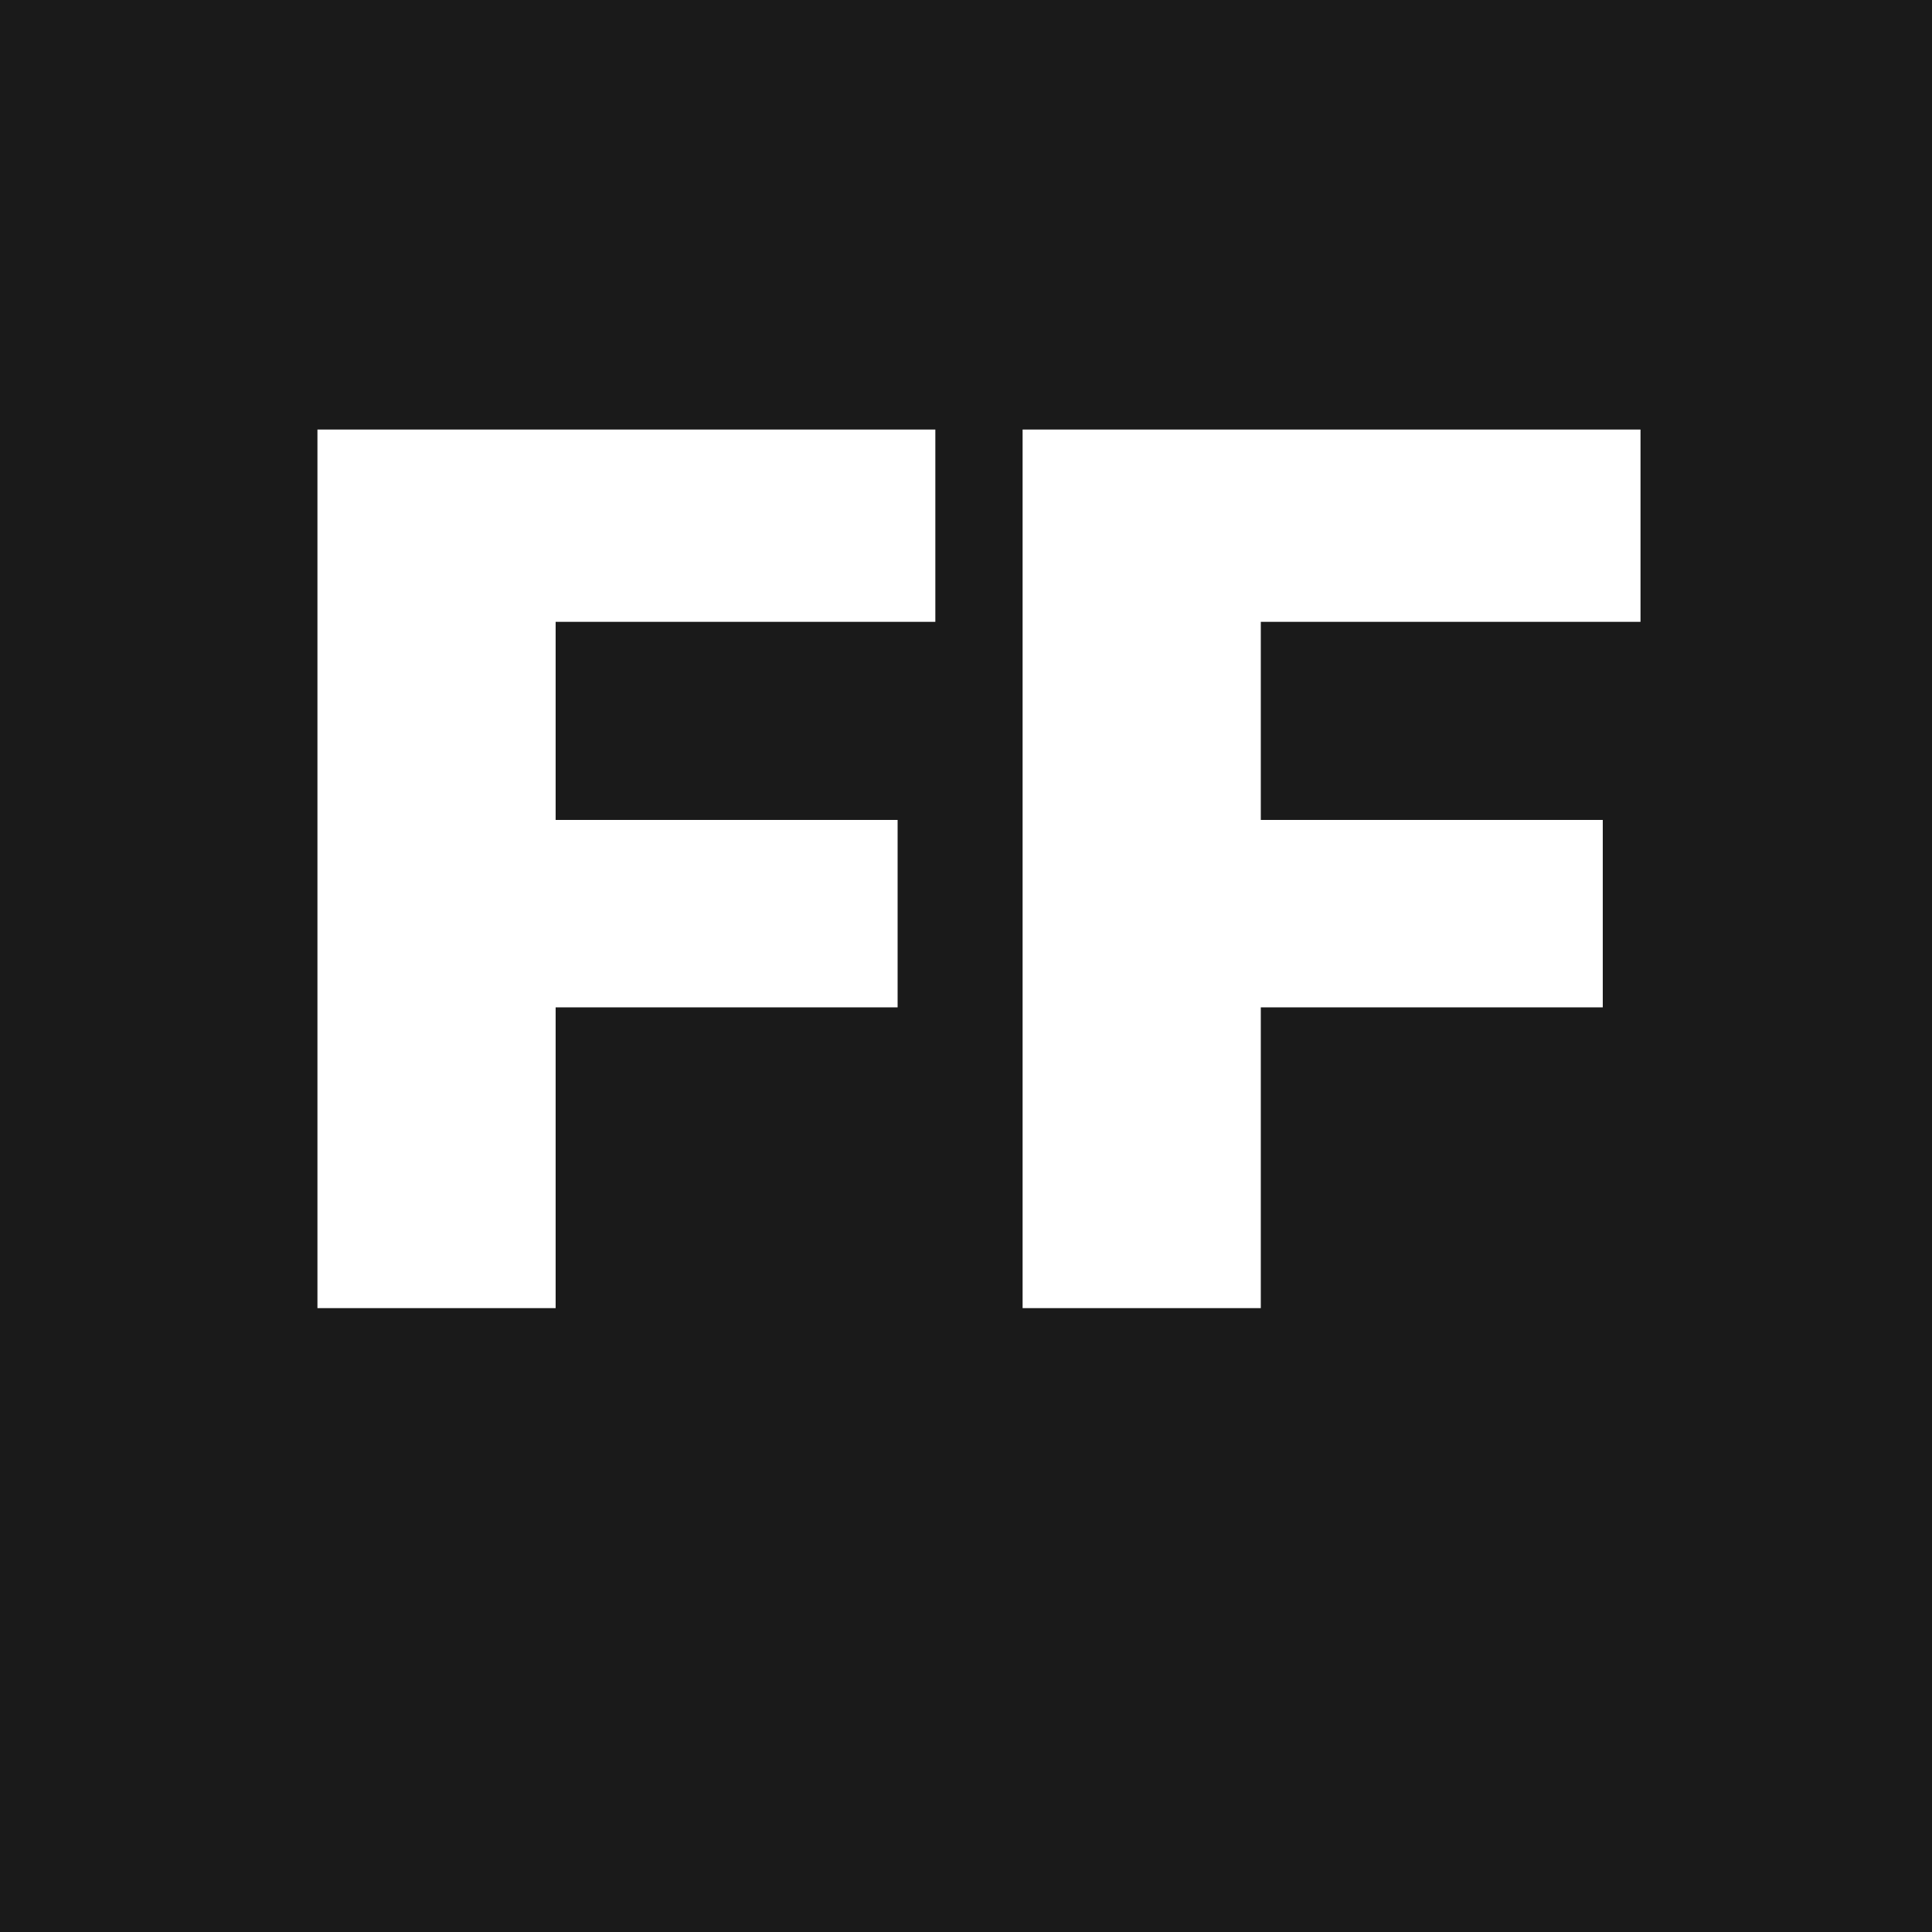
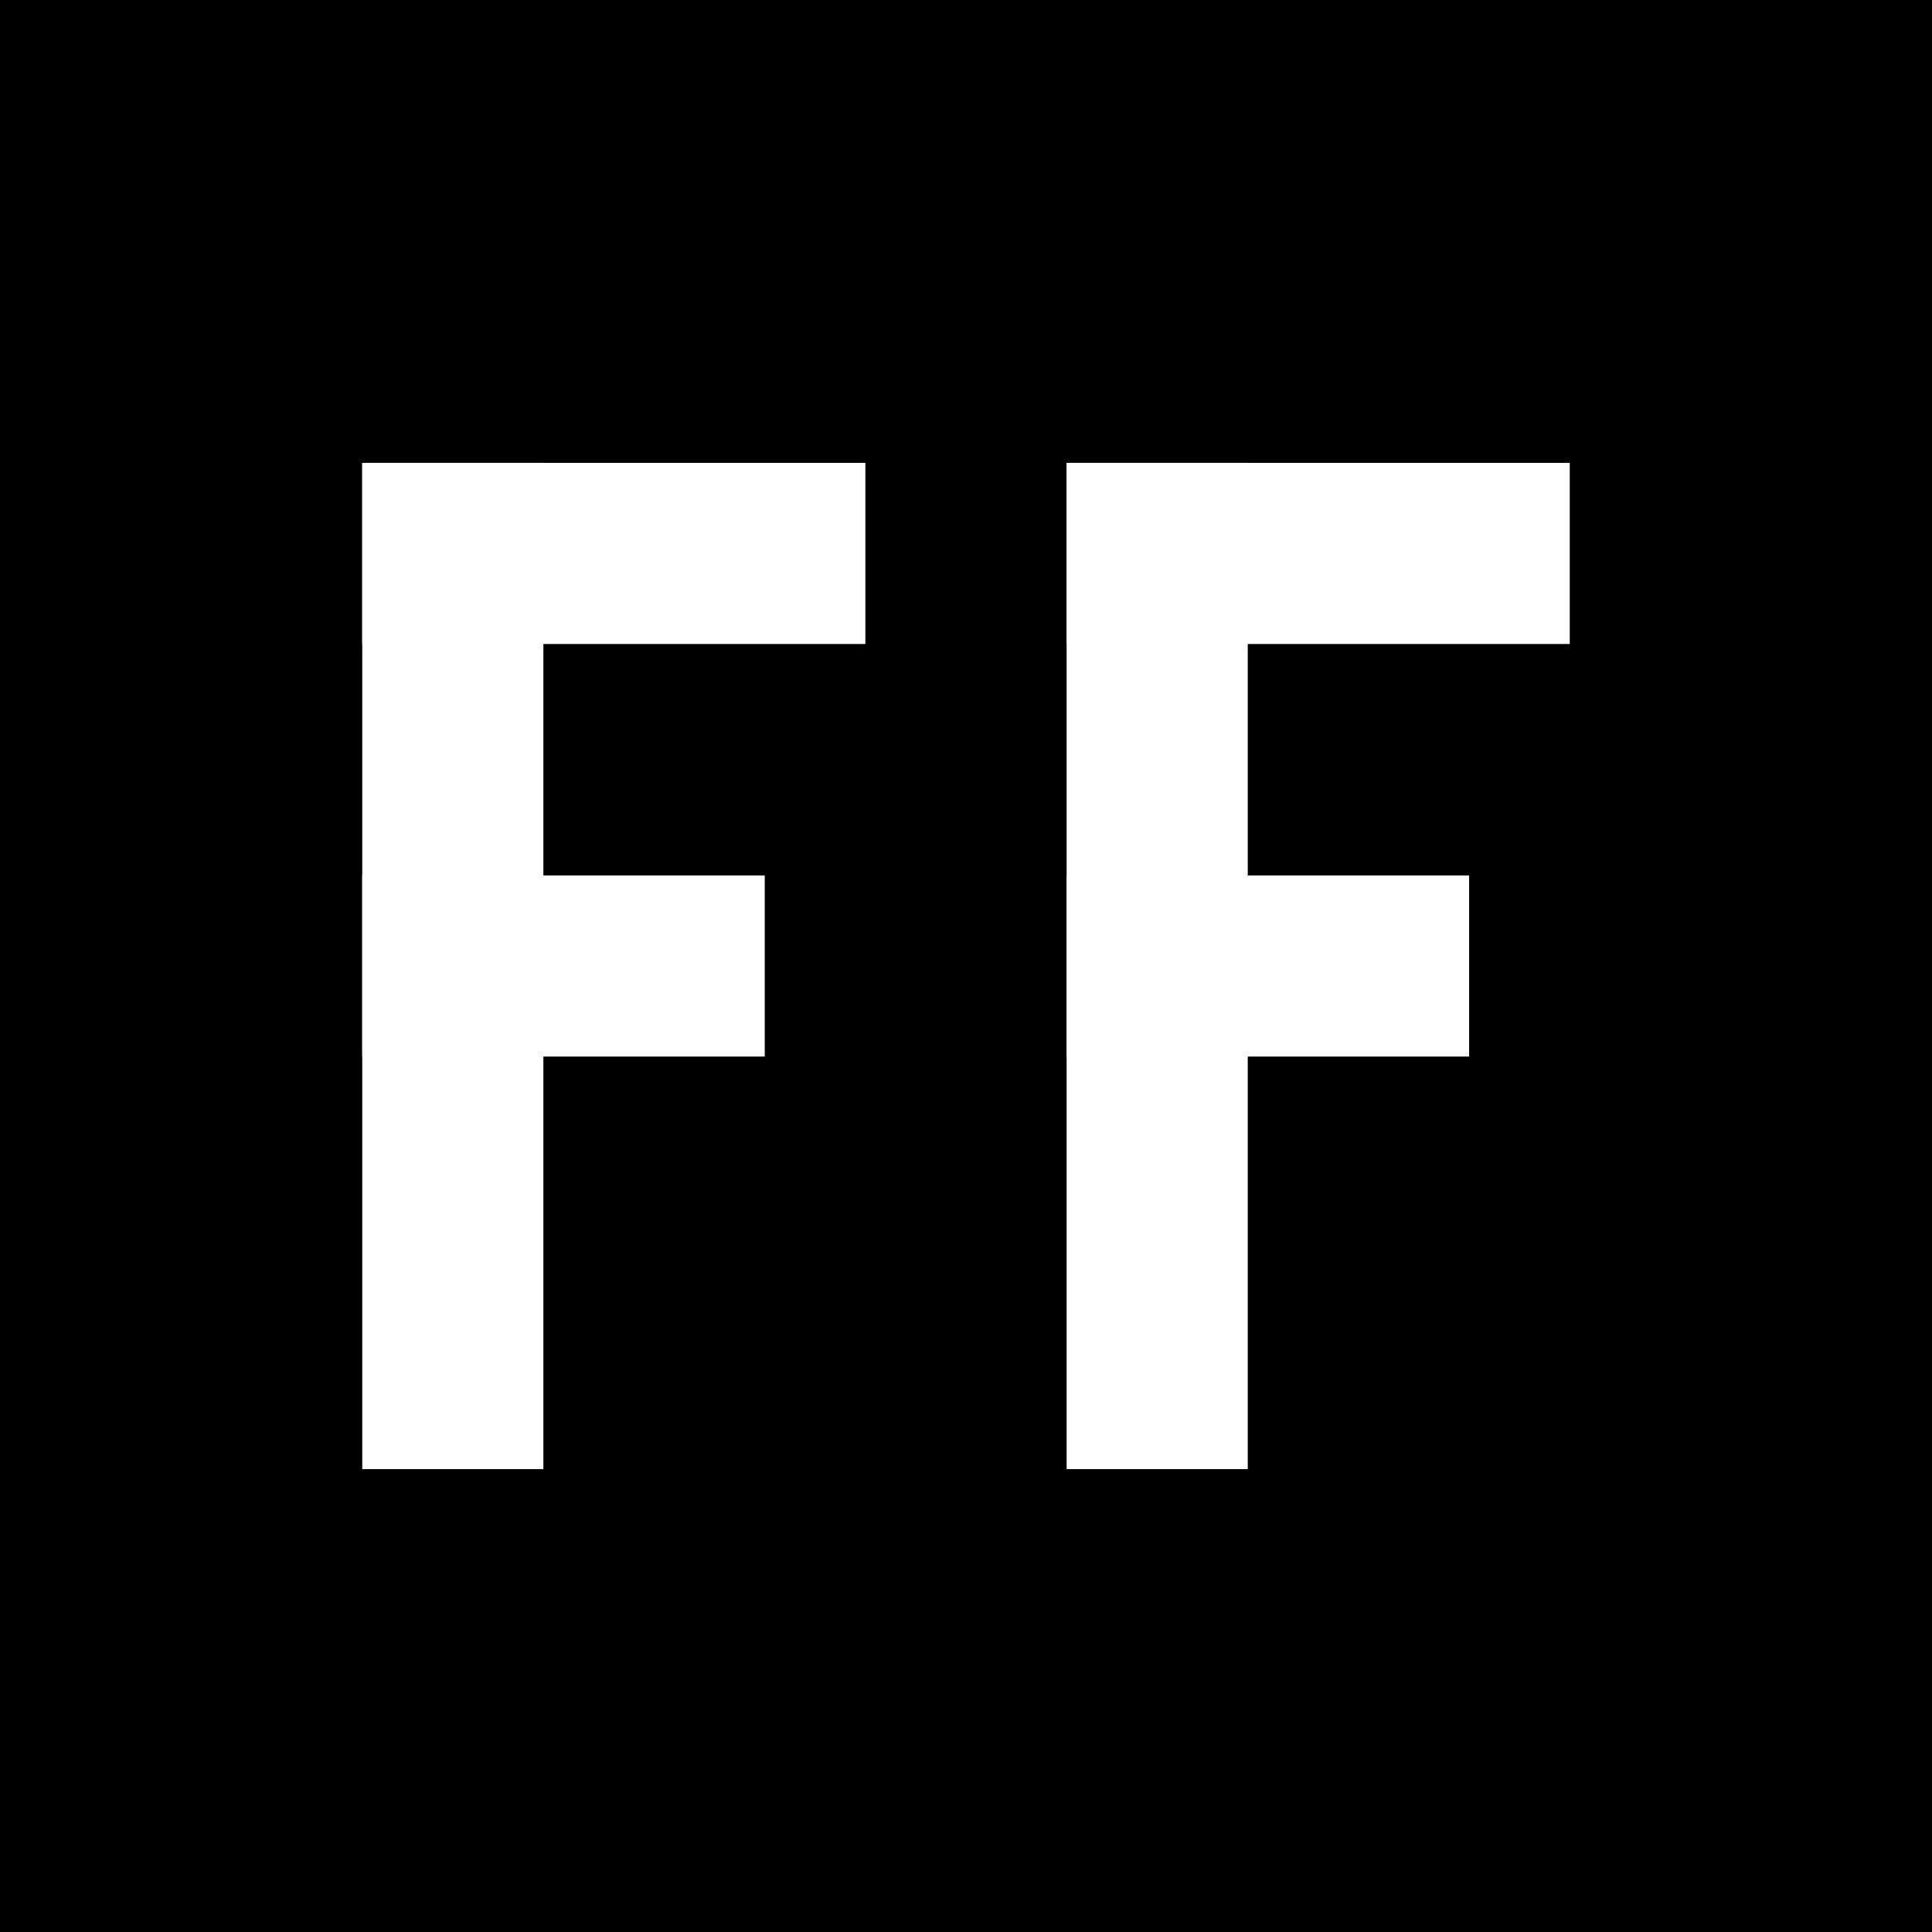
<svg xmlns="http://www.w3.org/2000/svg" width="192" height="192" viewBox="0 0 192 192">
-   <rect width="192" height="192" fill="#1a1a1a" />
-   <text x="96" y="130" font-family="system-ui, -apple-system, sans-serif" font-size="120" font-weight="900" fill="white" text-anchor="middle">FF</text>
+   <rect width="192" height="192" fill="#000" />
+   <rect x="36" y="46" width="18" height="100" fill="#fff" />
+   <rect x="36" y="46" width="50" height="18" fill="#fff" />
+   <rect x="36" y="87" width="40" height="18" fill="#fff" />
+   <rect x="106" y="46" width="18" height="100" fill="#fff" />
+   <rect x="106" y="46" width="50" height="18" fill="#fff" />
+   <rect x="106" y="87" width="40" height="18" fill="#fff" />
</svg>
